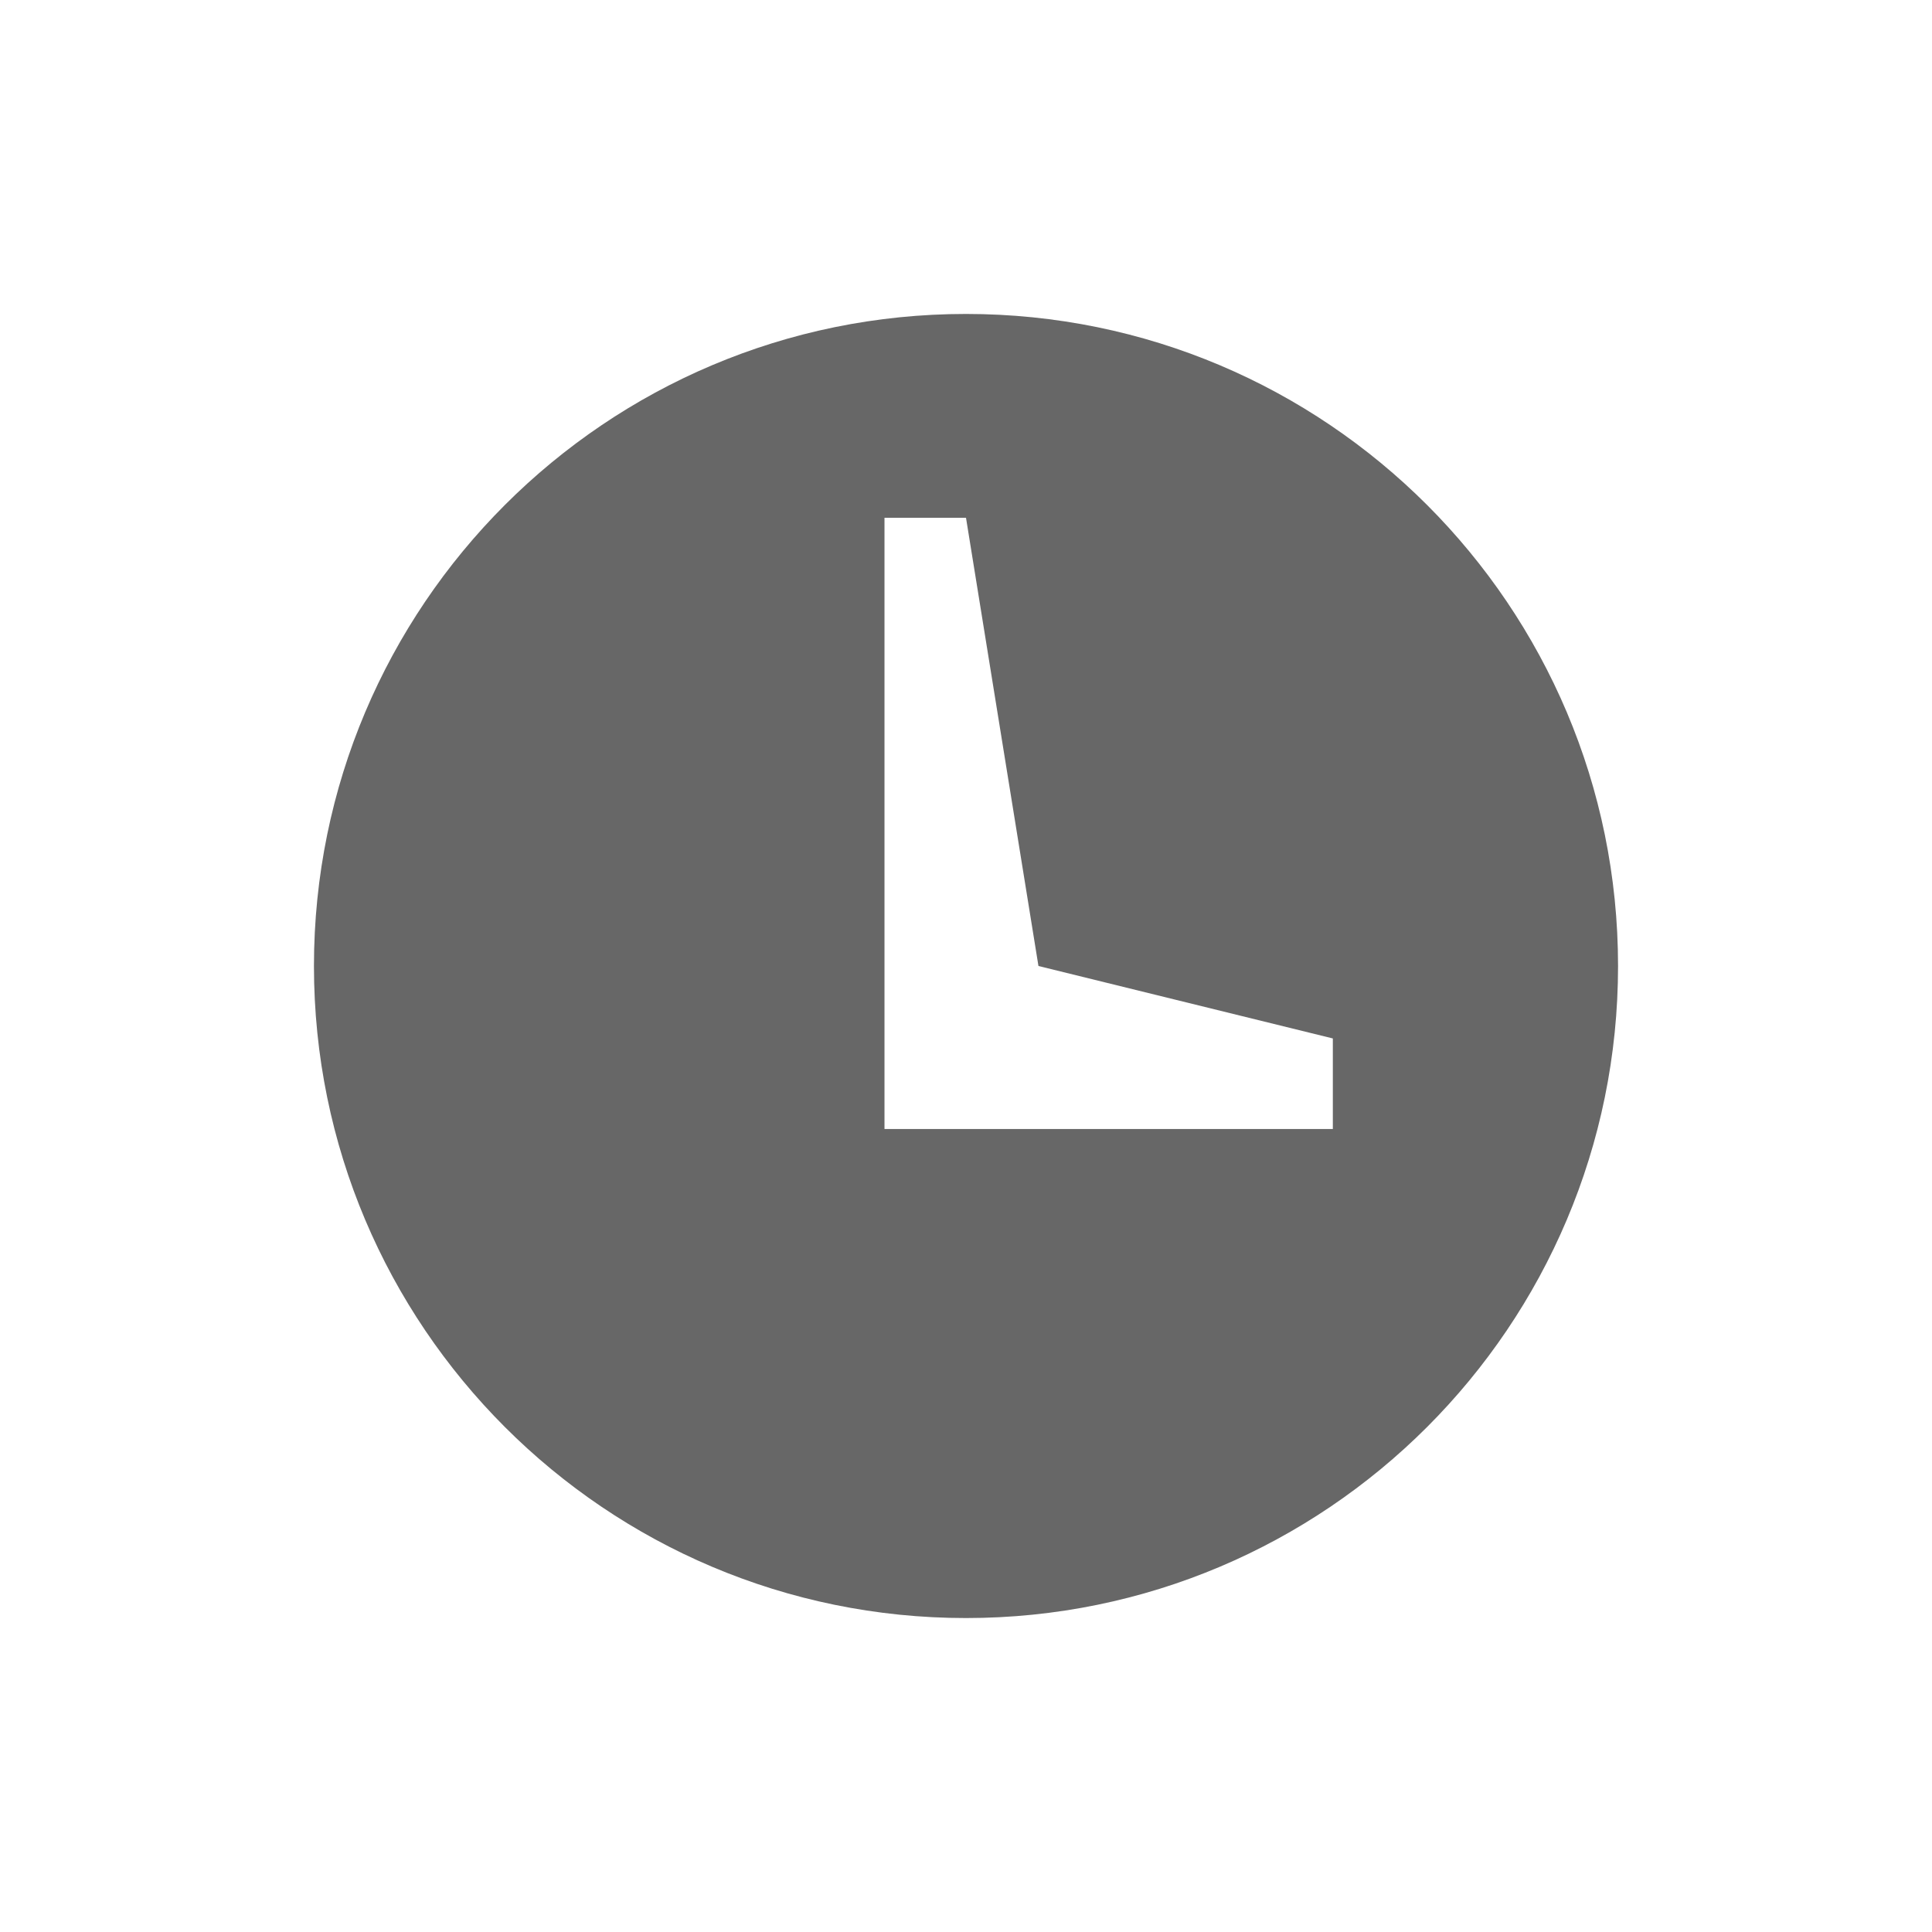
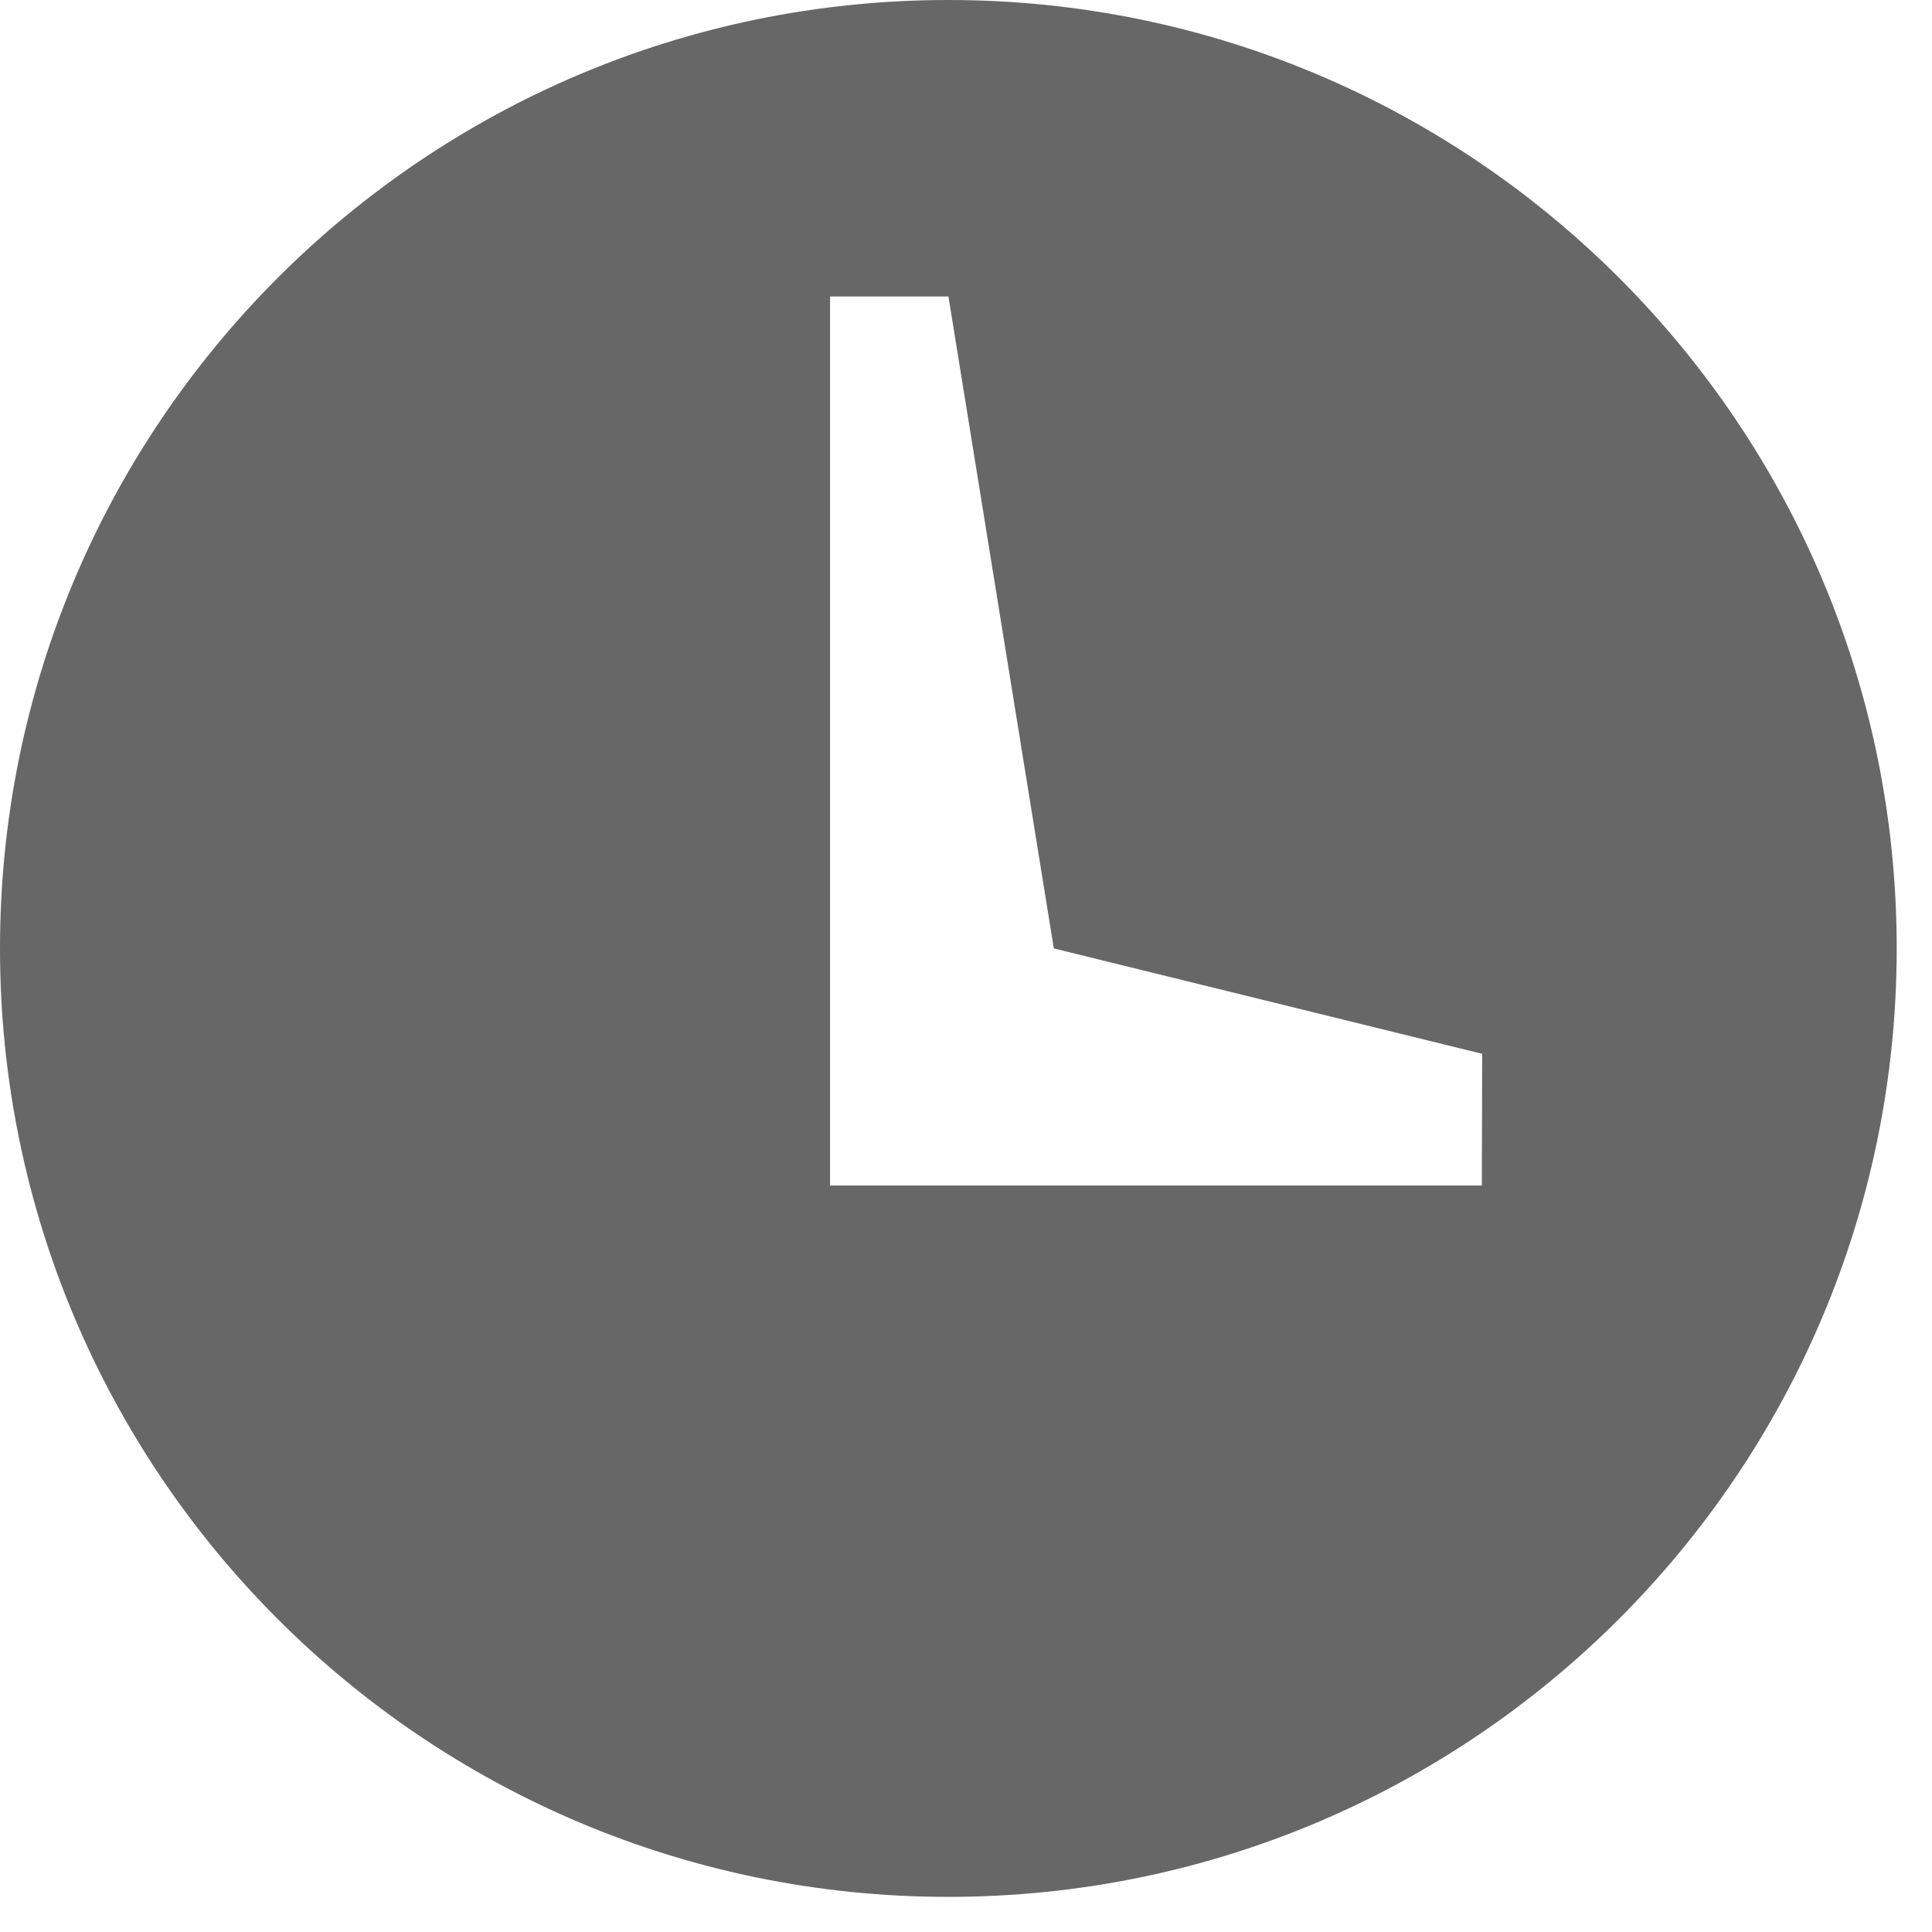
- <svg xmlns="http://www.w3.org/2000/svg" width="16" height="16">
-   <path fill="#676767" d="M8 2.6c-2.983 0-5.4 2.418-5.4 5.4s2.417 5.4 5.4 5.4c2.982 0 5.4-2.418 5.4-5.4s-2.418-5.4-5.4-5.4zm3.037 6.75h-3.712v-5.062h.675l.6 3.712 2.438.6v.75z" />
+ <svg xmlns="http://www.w3.org/2000/svg" width="11" height="11">
+   <path fill="#676767" d="M5.4 0c-2.983 0-5.4 2.418-5.4 5.4s2.417 5.4 5.399 5.4 5.4-2.418 5.4-5.4c.001-2.982-2.417-5.4-5.399-5.4zm3.037 6.75h-3.711v-5.062h.674l.6 3.712 2.439.6-.002.75z" />
</svg>
